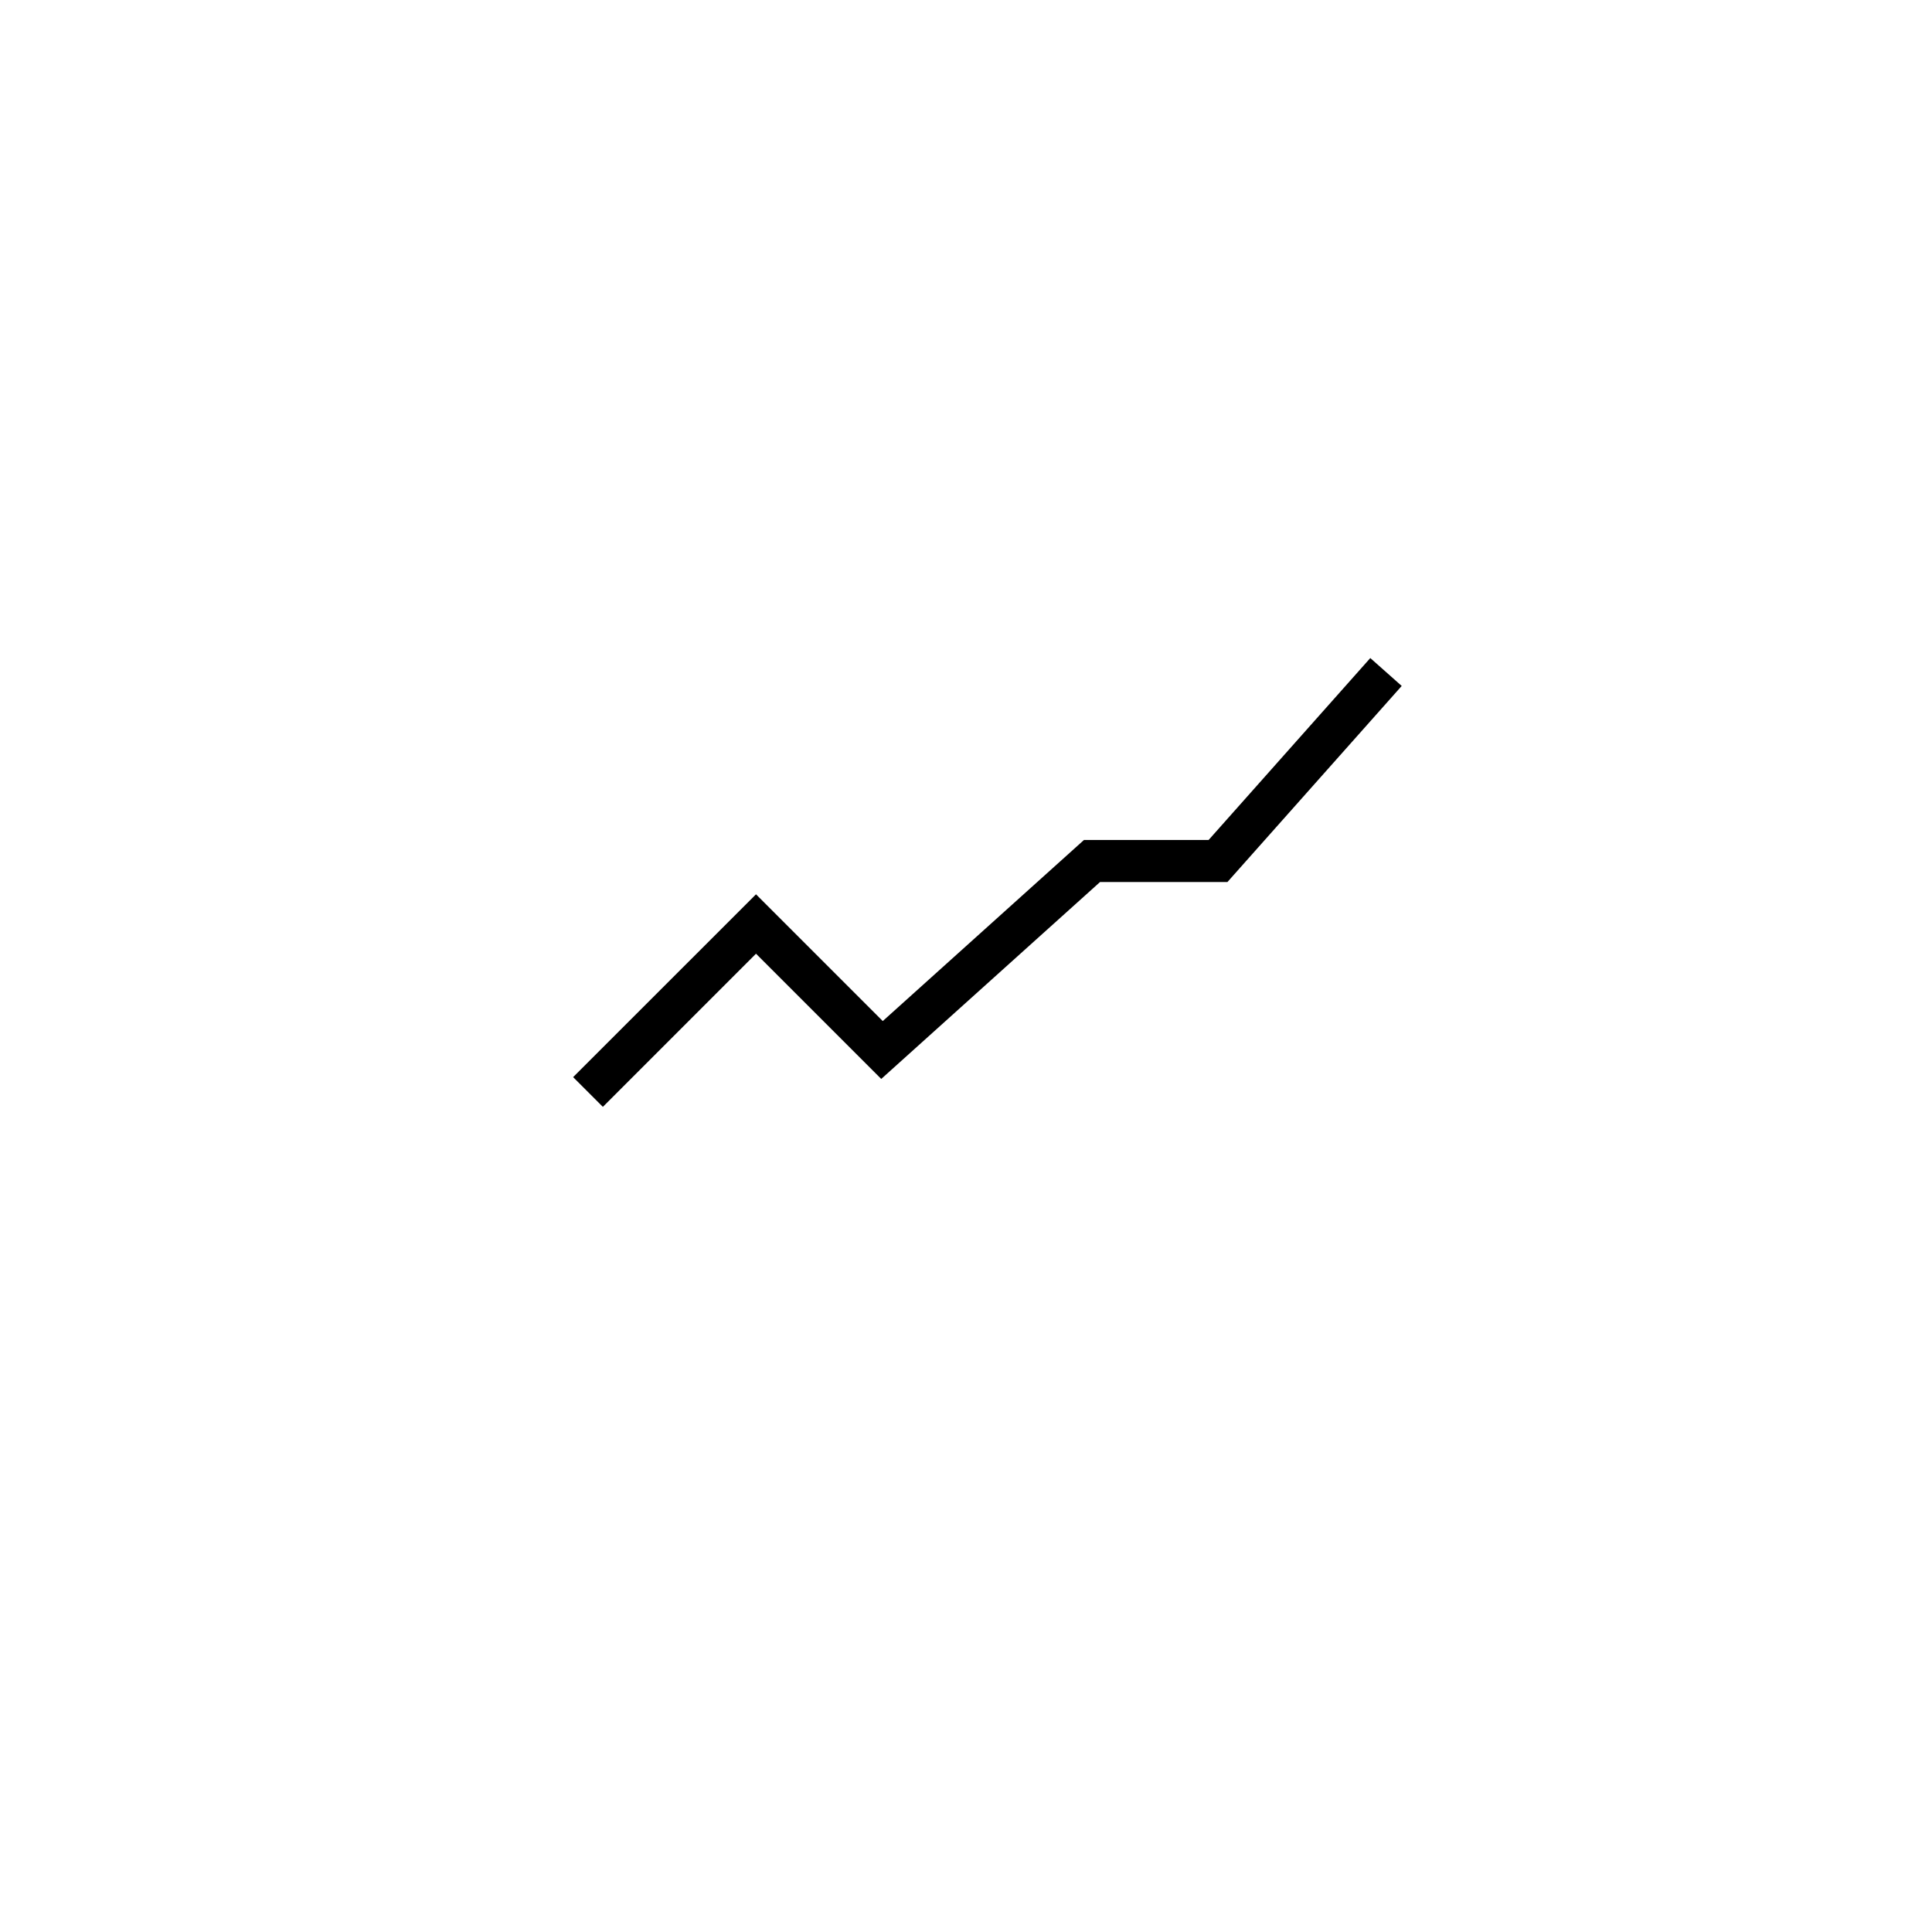
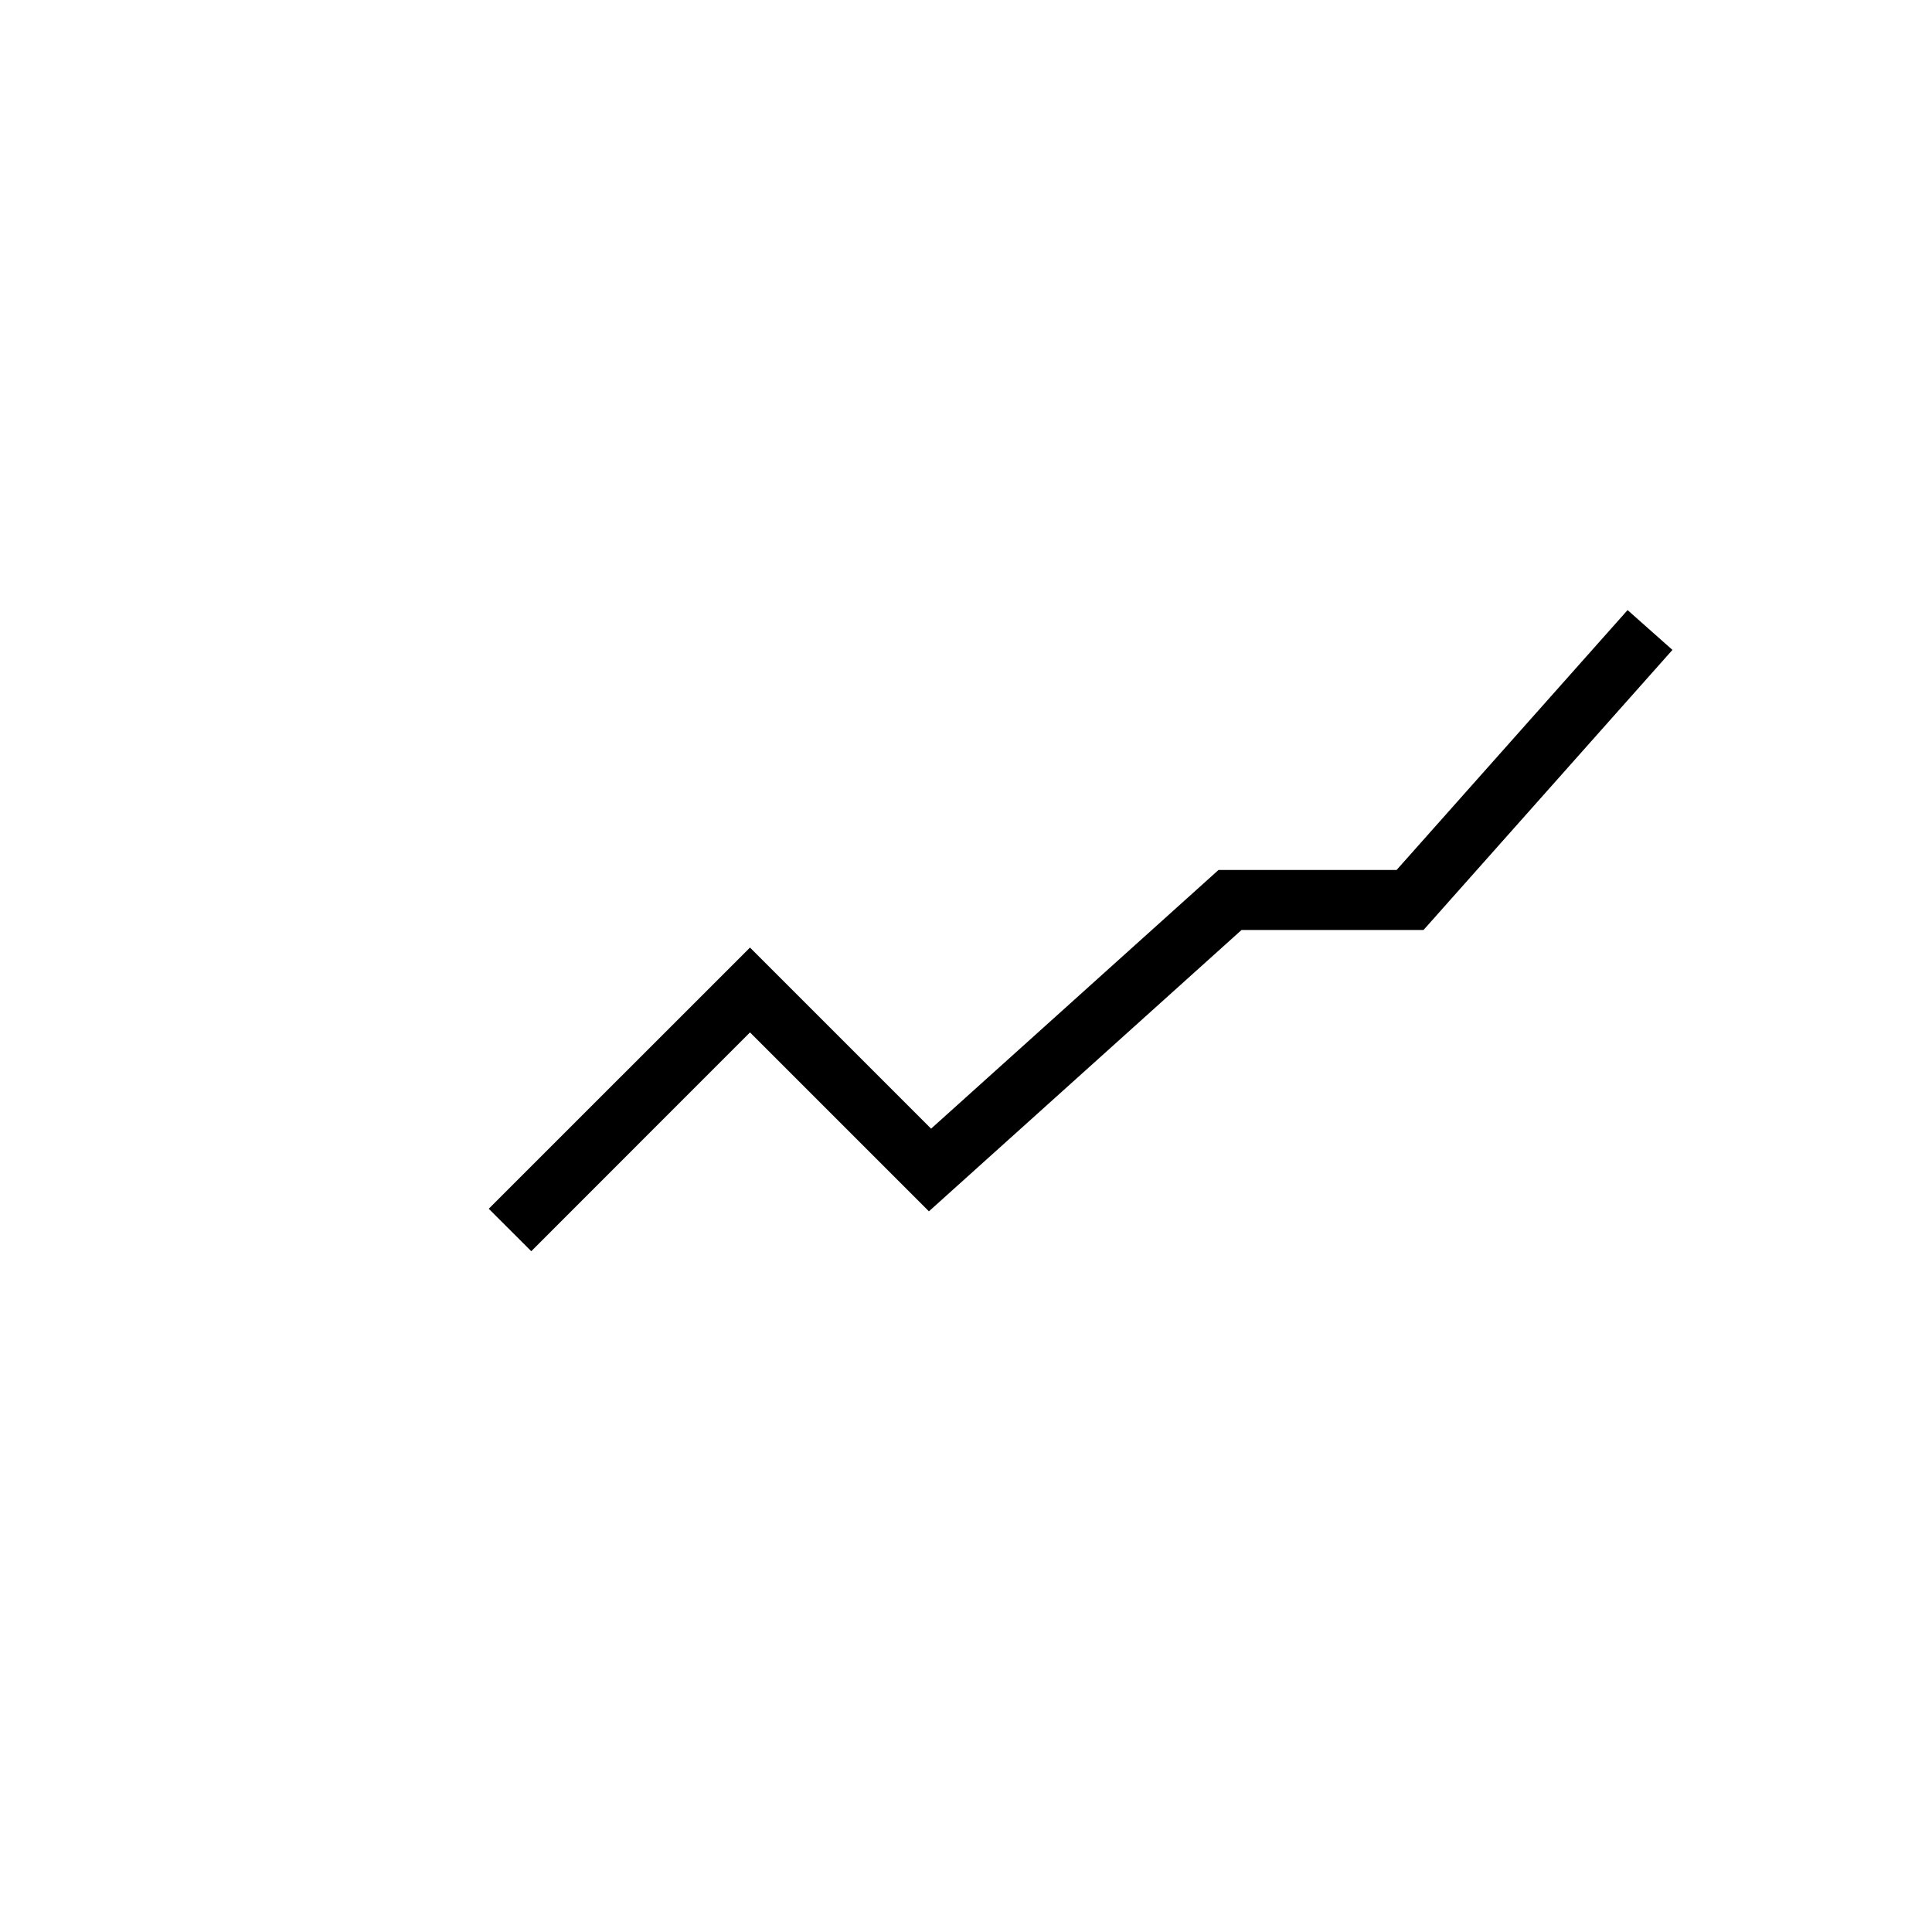
<svg xmlns="http://www.w3.org/2000/svg" width="46" height="46" viewBox="0 0 46 46" fill="none">
  <rect width="46" height="46" fill="white" />
-   <path d="M20.982 25.689L26.192 21H29.225L33.374 16.332L32.626 15.668L28.776 20H25.808L21.018 24.311L18 21.293L13.646 25.646L14.354 26.354L18 22.707L20.982 25.689Z" fill="black" />
+   <path d="M22.117 28.841L29.56 22.143H33.893L39.82 15.474L38.752 14.526L33.252 20.714H29.012L22.169 26.873L17.857 22.561L11.637 28.78L12.649 29.791L17.857 24.581L22.117 28.841Z" fill="black" />
</svg>
